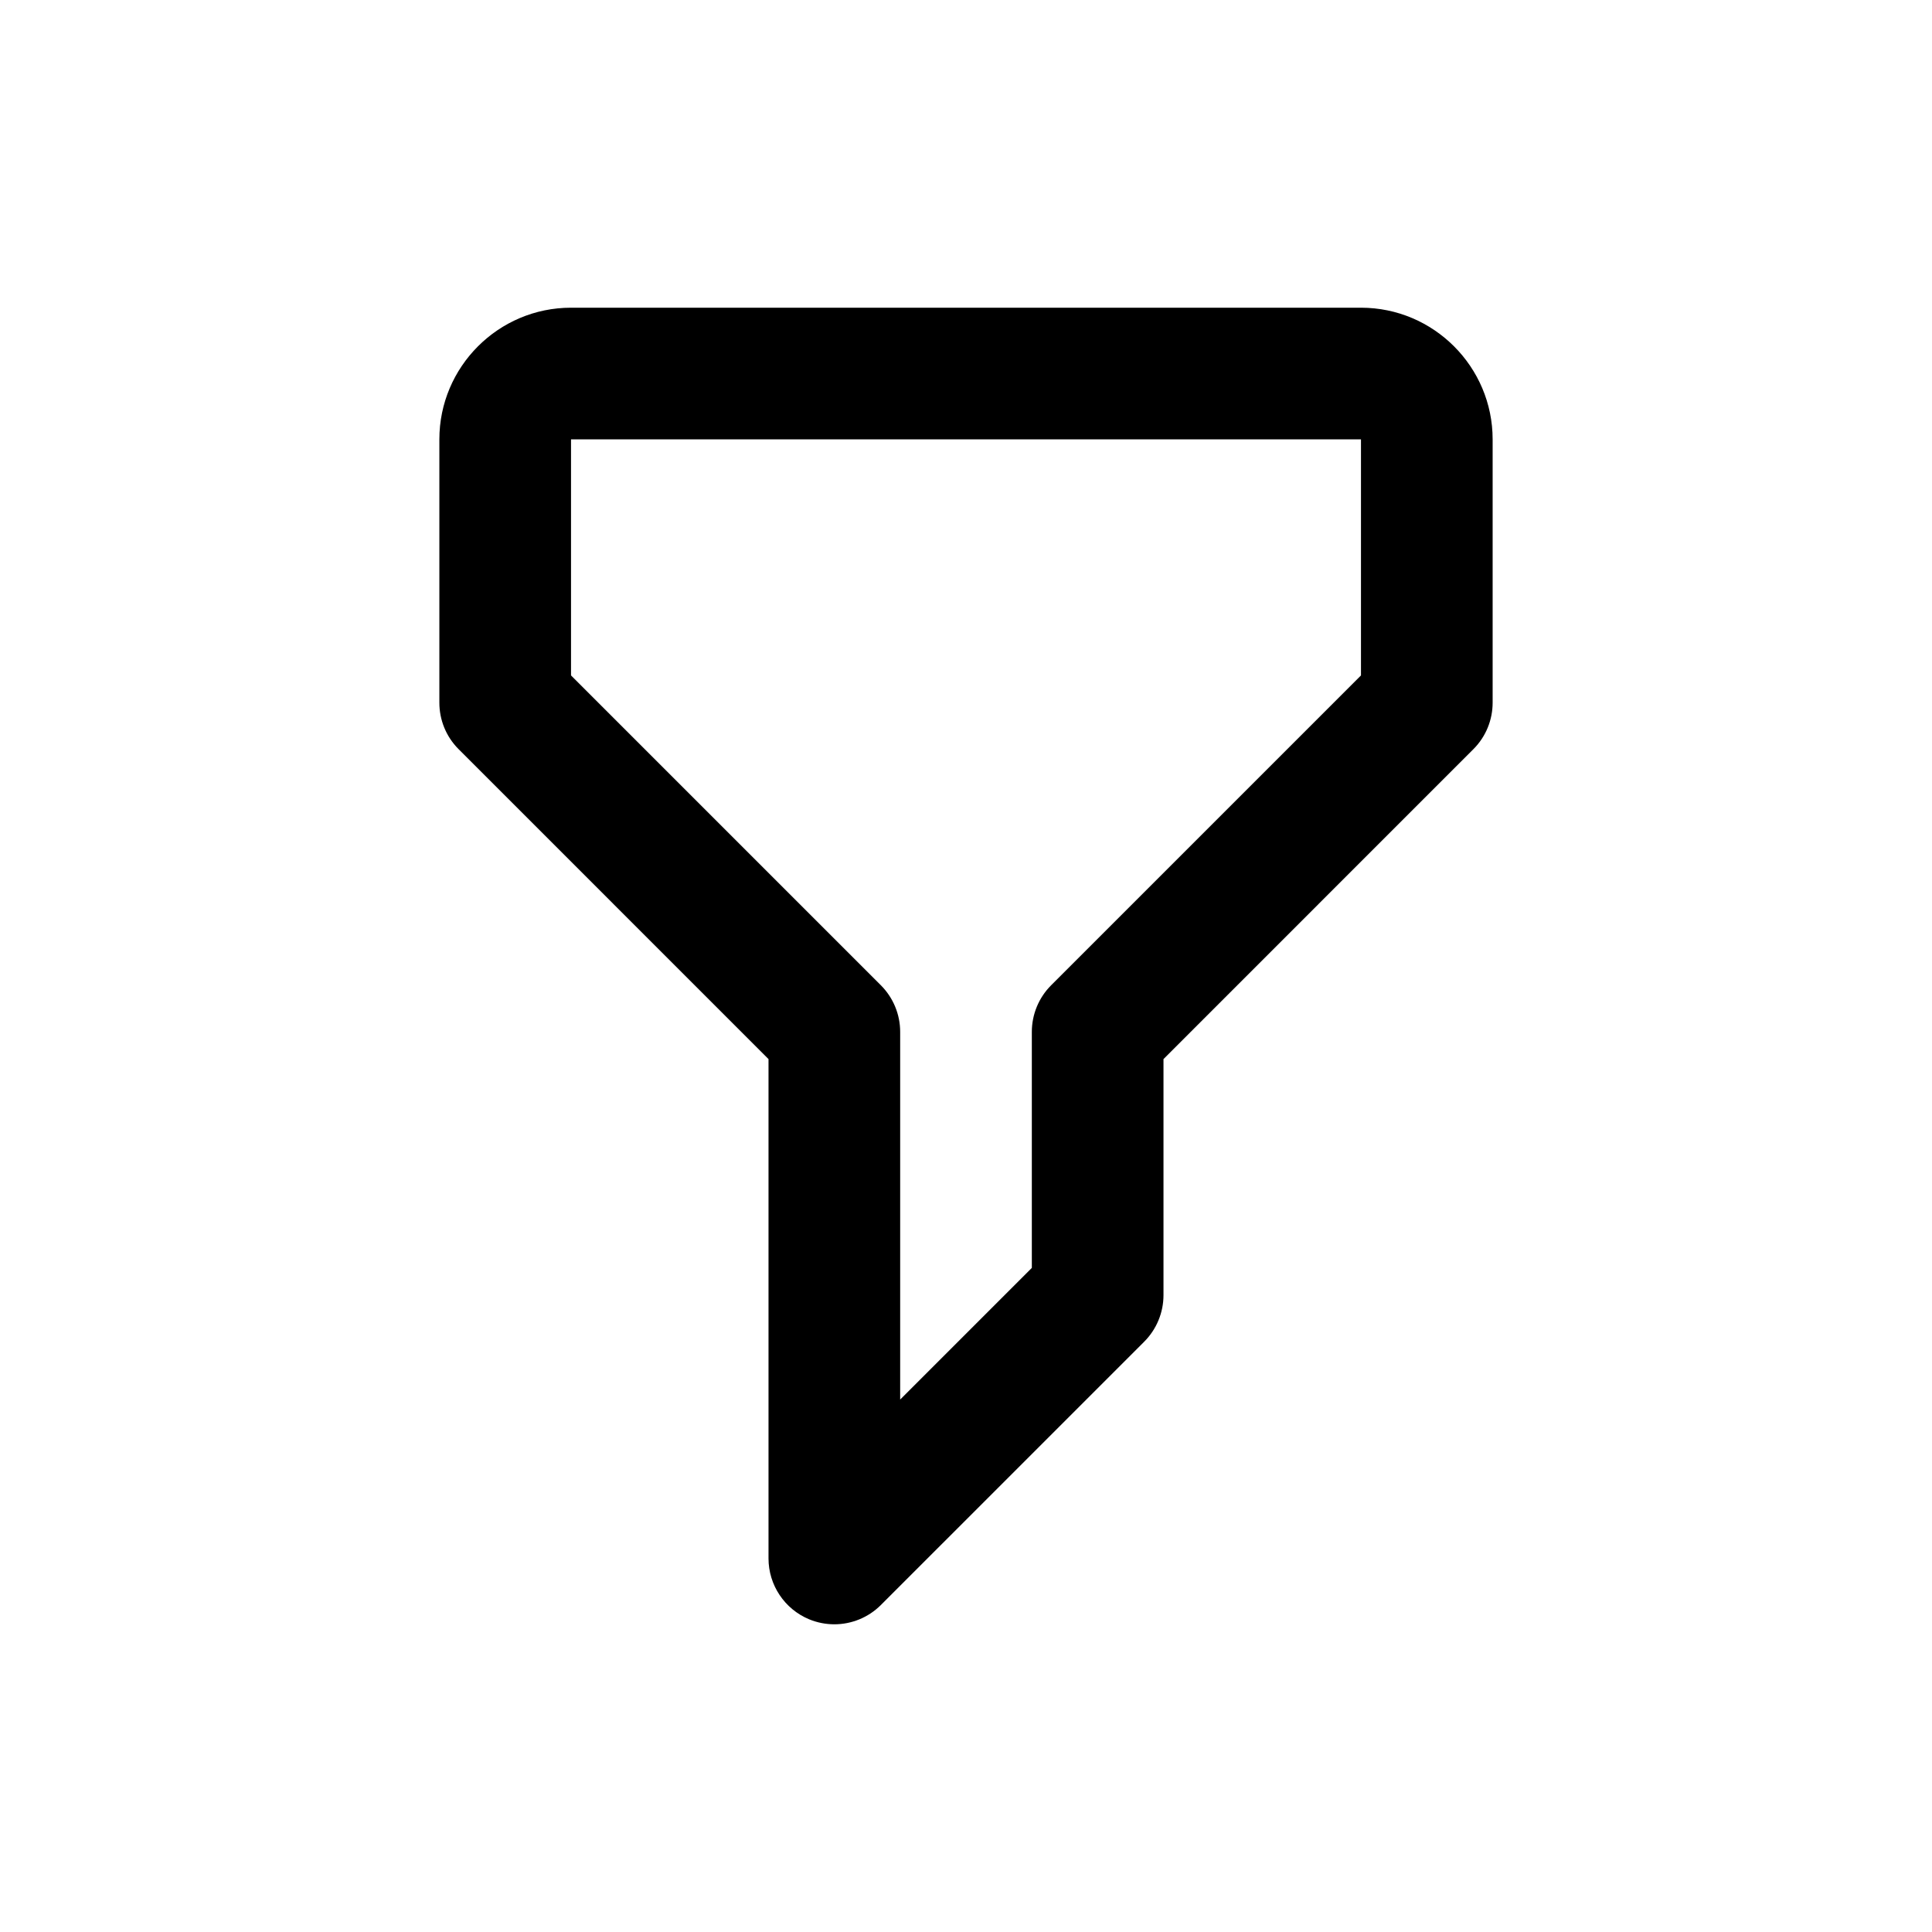
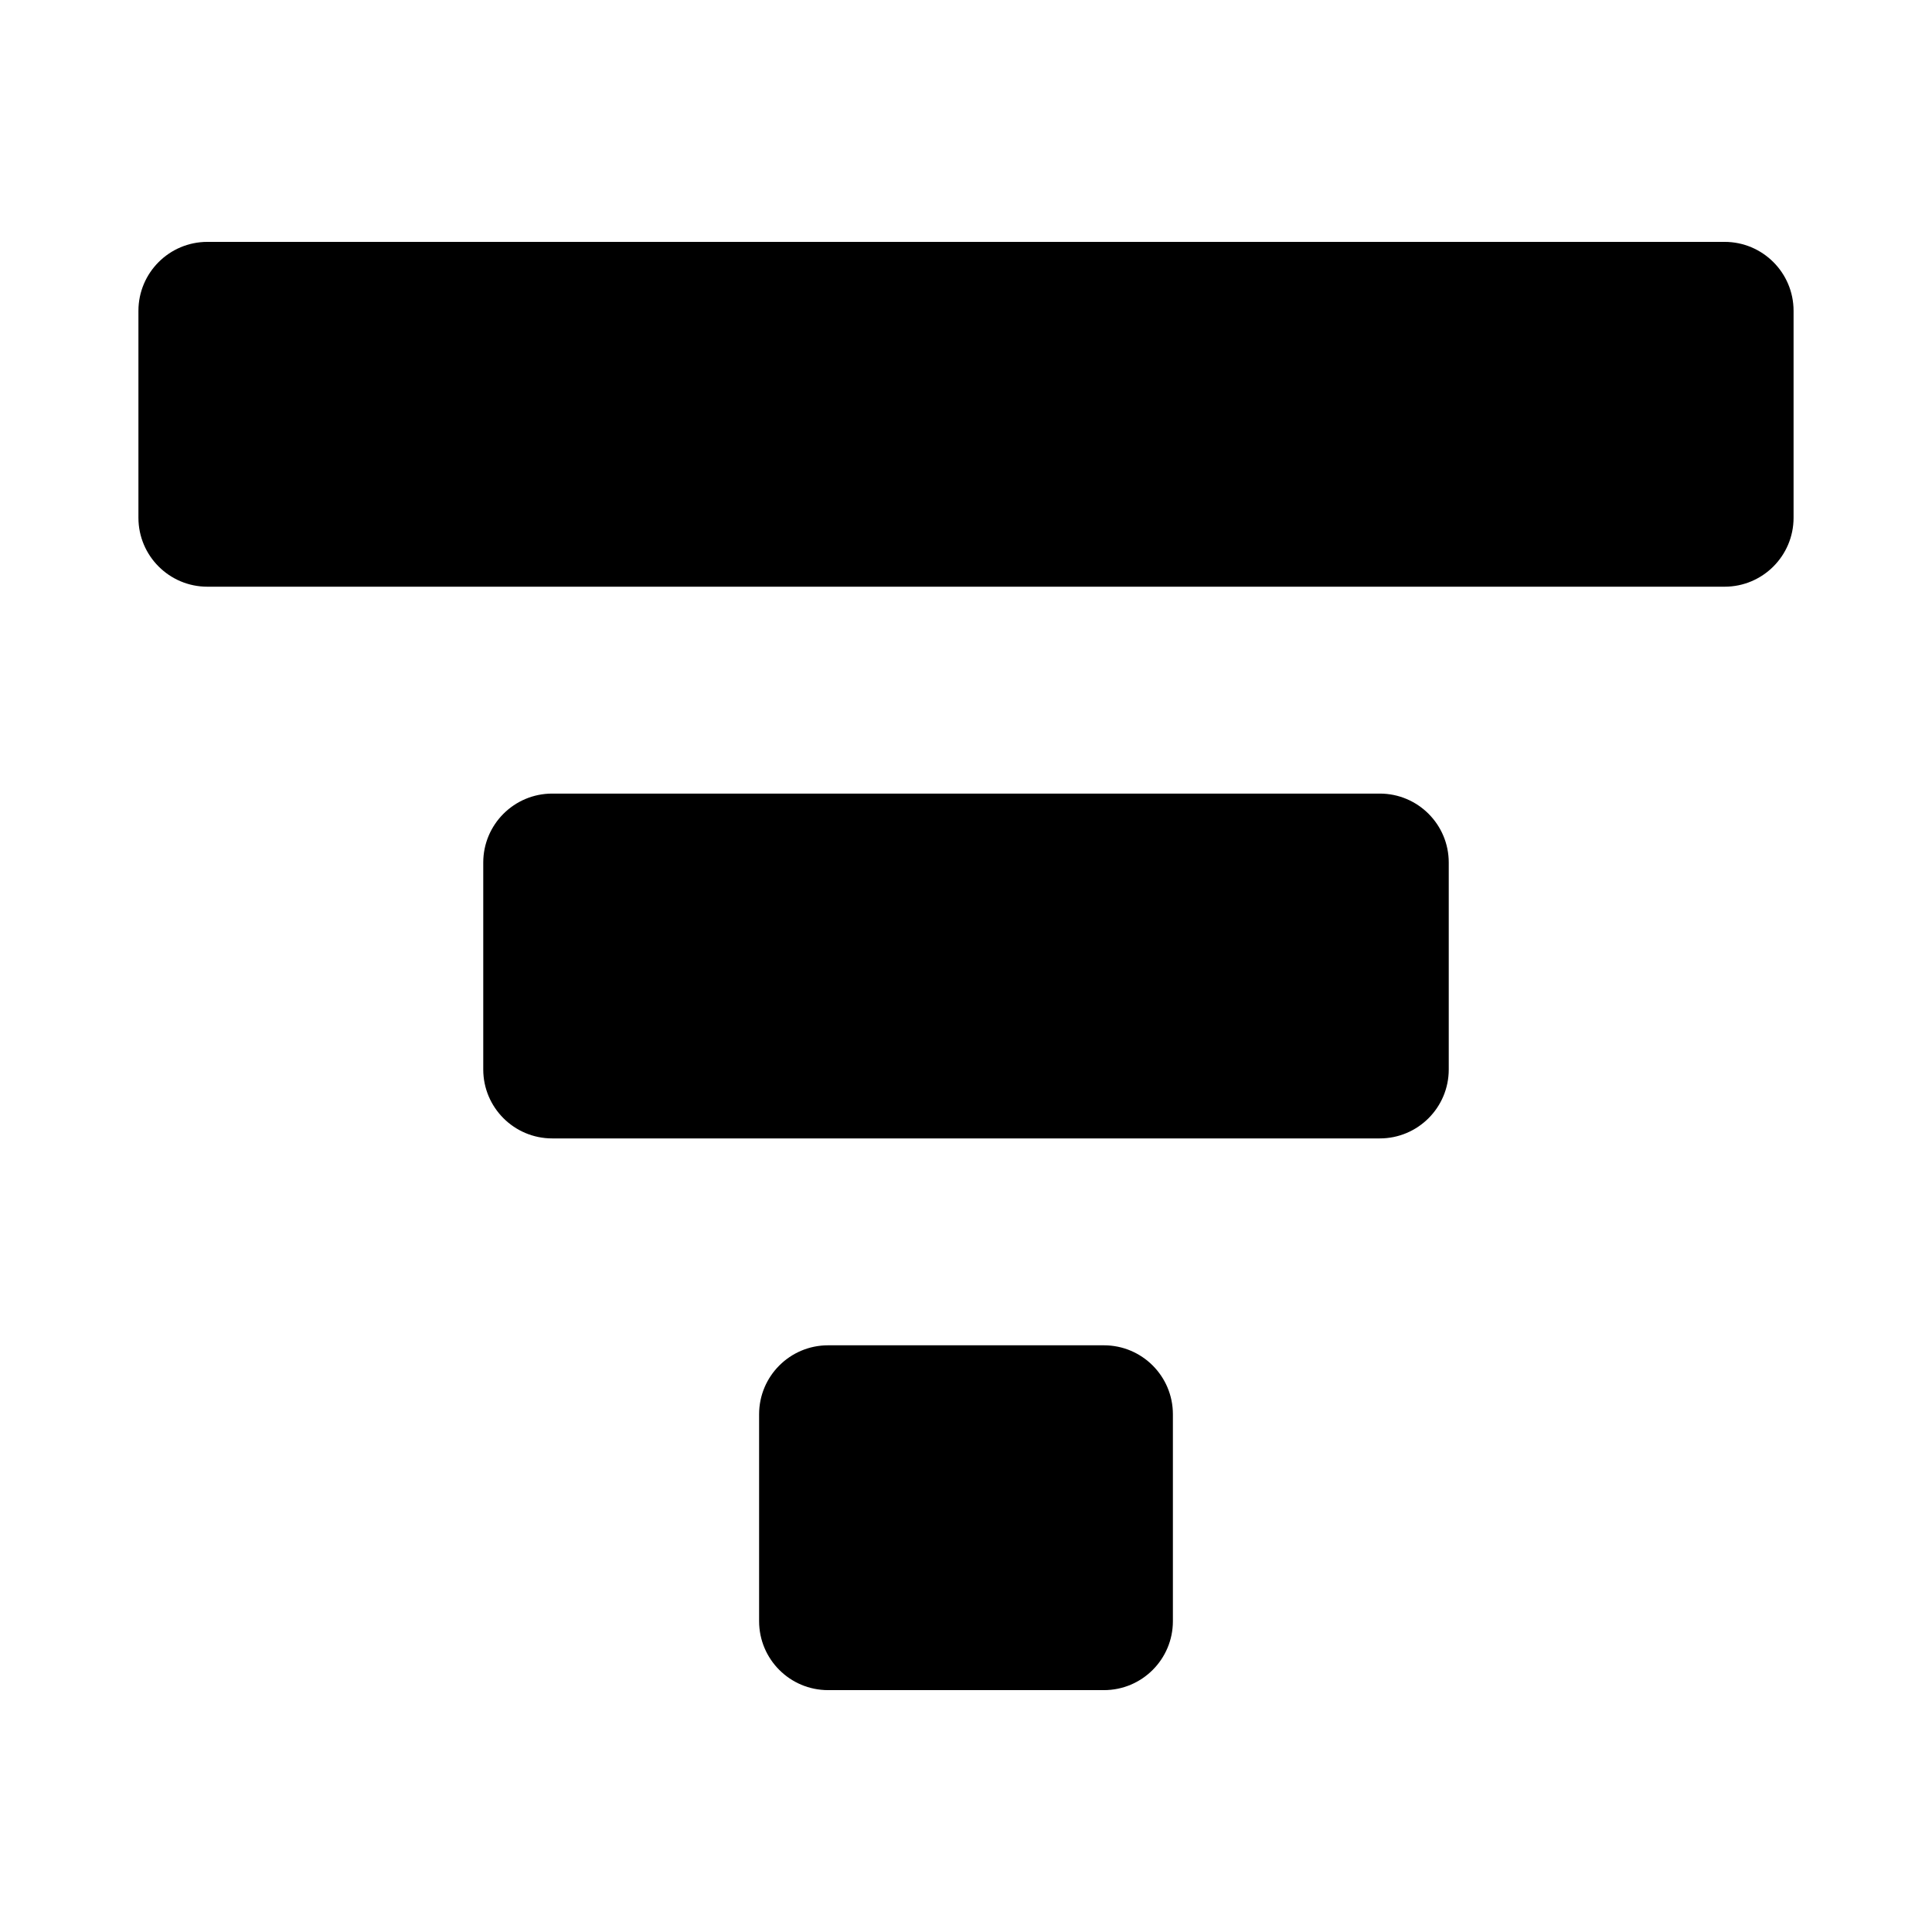
<svg xmlns="http://www.w3.org/2000/svg" height="642" viewBox="0 0 642 642" width="642">
-   <path d="m452.25 102.25c24.128 0 43.75 19.644 43.75 43.75v87.5c0 5.6-2.144 11.2-6.409 15.466l-102.966 102.966v78.444c0 5.797-2.319 11.375-6.409 15.466l-87.5 87.5c-4.178 4.178-9.778 6.409-15.466 6.409-2.822 0-5.666-.547-8.378-1.663-8.159-3.391-13.497-11.375-13.497-20.212v-165.944l-102.966-102.966c-4.266-4.266-6.409-9.866-6.409-15.466v-87.5c0-24.106 19.622-43.75 43.75-43.75zm0 43.75h-262.5v78.444l102.966 102.966c4.091 4.091 6.409 9.669 6.409 15.466v122.194l43.75-43.75v-78.444c0-5.797 2.319-11.375 6.409-15.466l102.966-102.966z" fill-rule="evenodd" />
+   <path d="m366.833 447.042c12.657 0 22.917 10.26 22.917 22.917v68.75c0 12.657-10.26 22.917-22.917 22.917h-91.667c-12.657 0-22.917-10.26-22.917-22.917v-68.75c0-12.657 10.26-22.917 22.917-22.917zm91.667-183.333c12.657 0 22.917 10.26 22.917 22.917v68.75c0 12.657-10.26 22.917-22.917 22.917h-275c-12.656 0-22.917-10.26-22.917-22.917v-68.75c0-12.657 10.26-22.917 22.917-22.917zm114.583-183.333c12.657 0 22.917 10.26 22.917 22.917v68.75c0 12.656-10.26 22.917-22.917 22.917h-504.167c-12.656 0-22.917-10.26-22.917-22.917v-68.75c0-12.656 10.26-22.917 22.917-22.917z" />
</svg>
